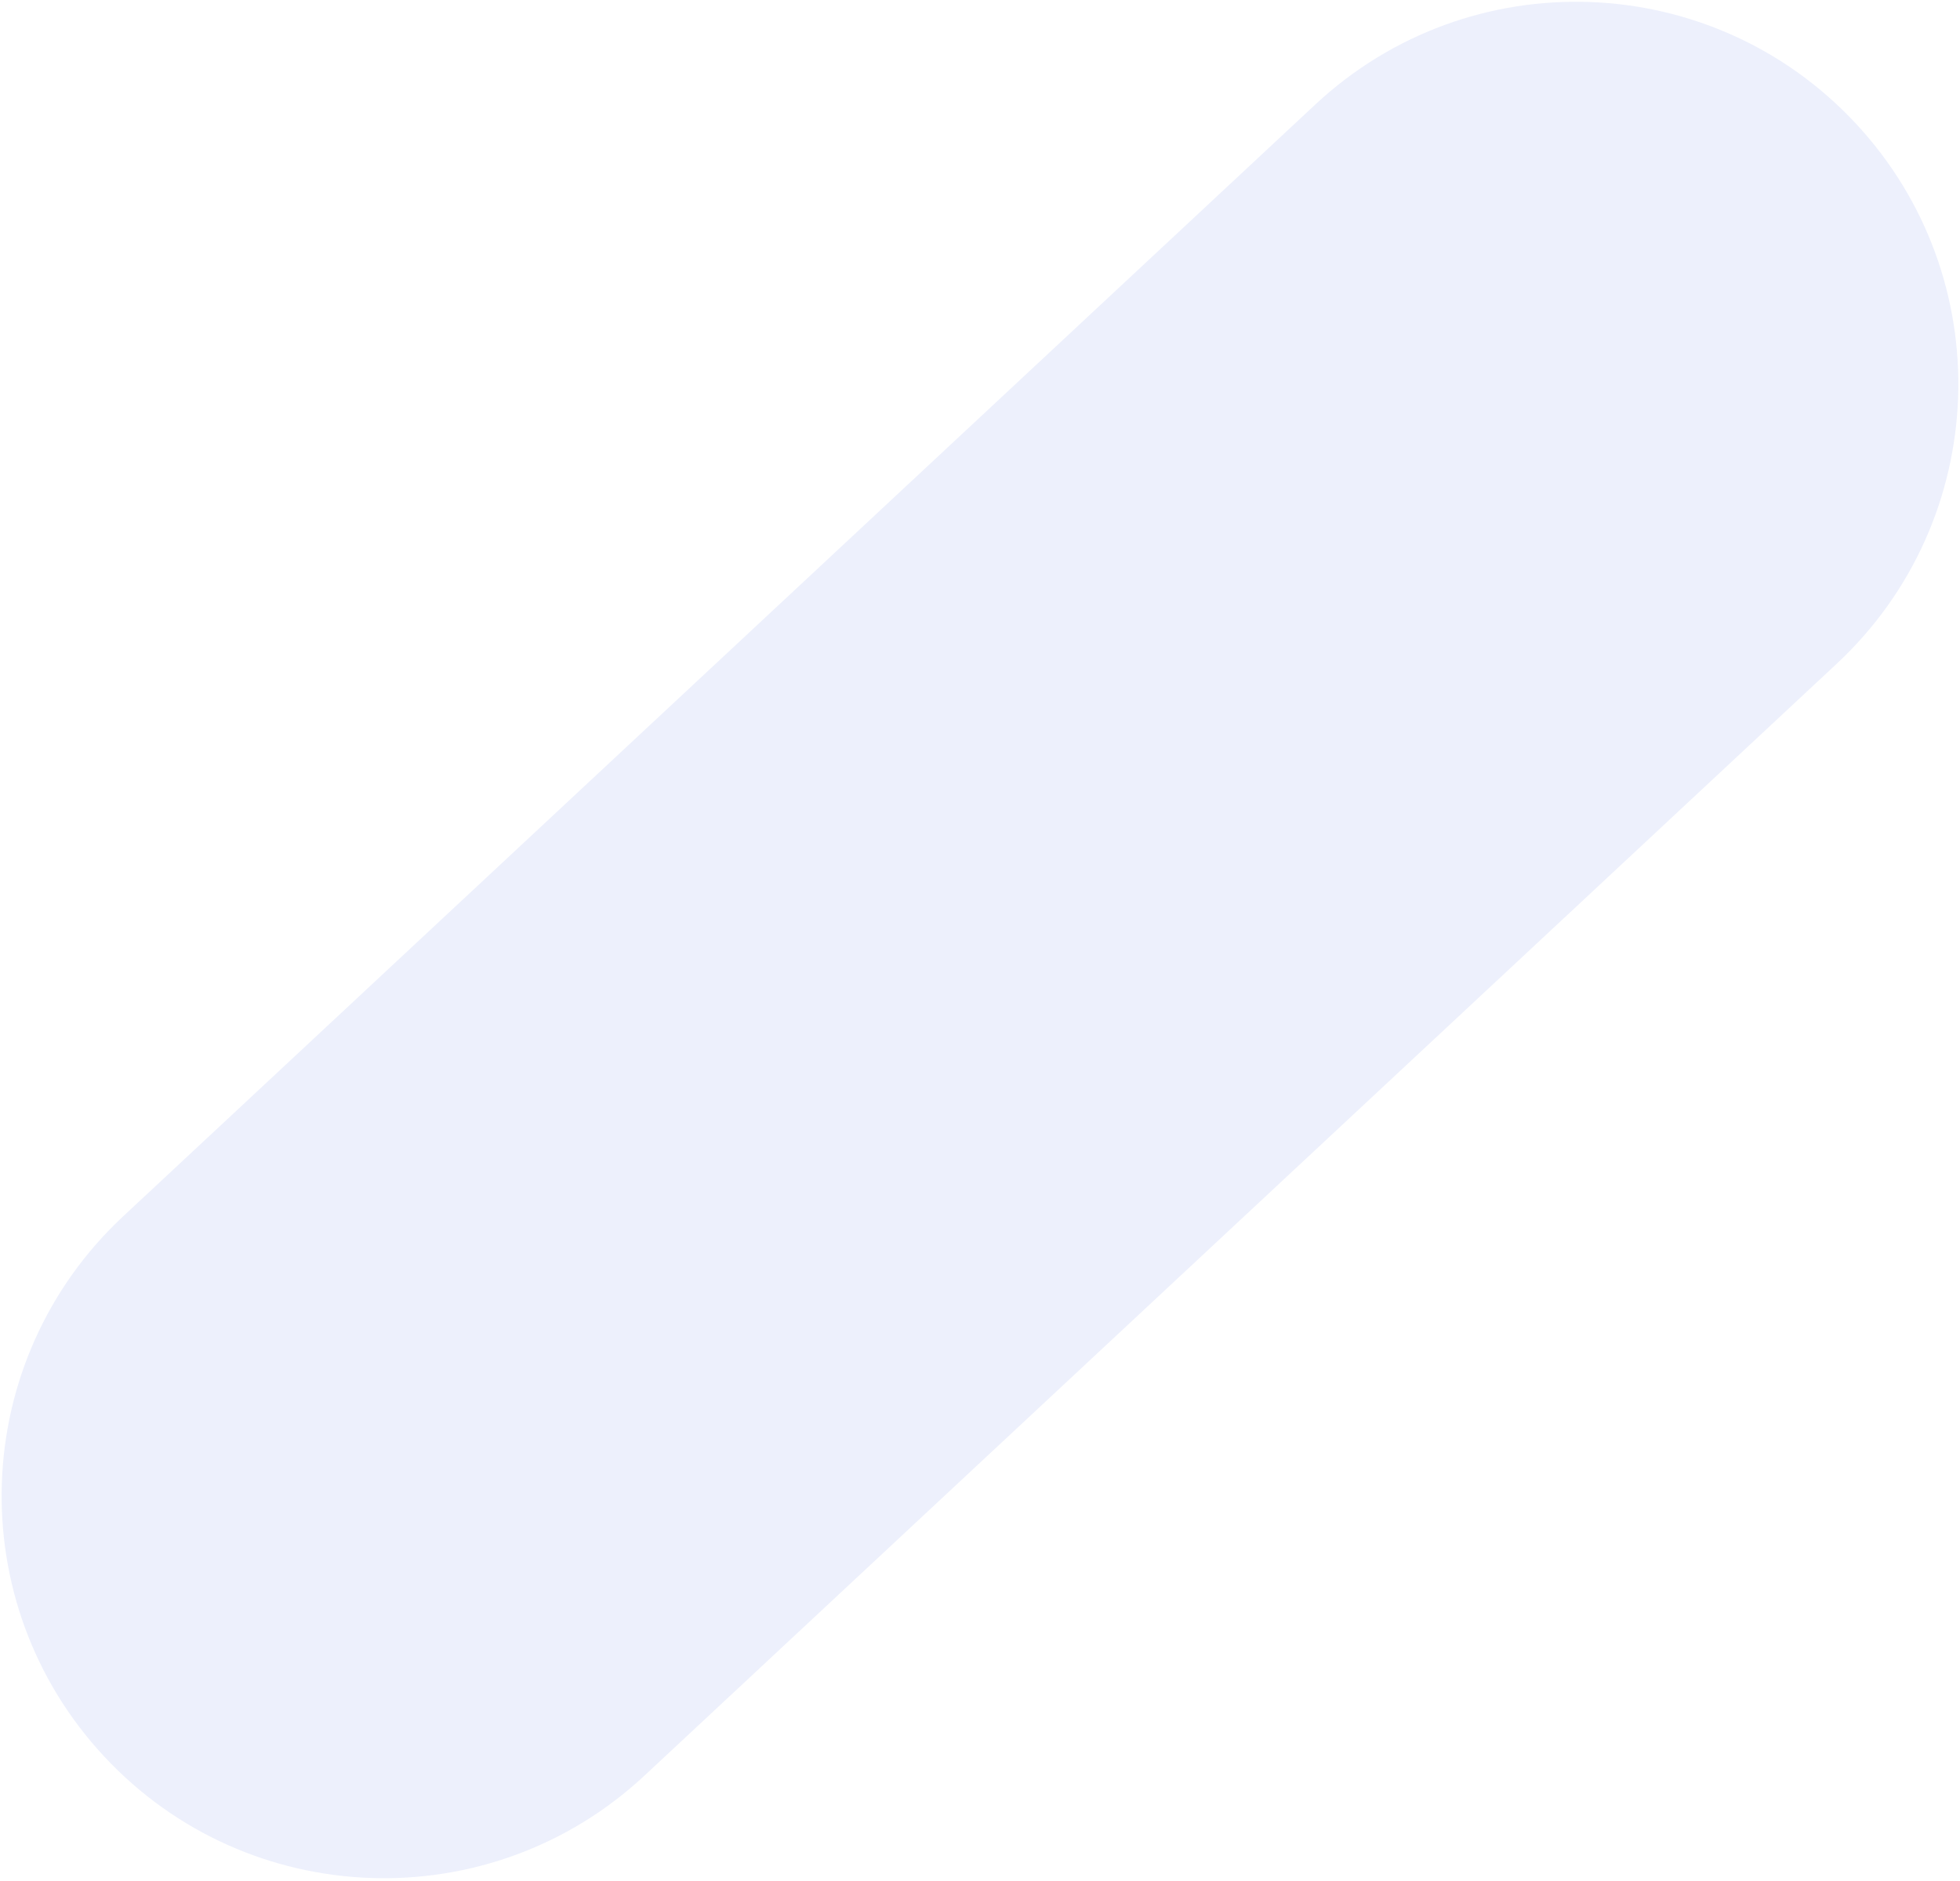
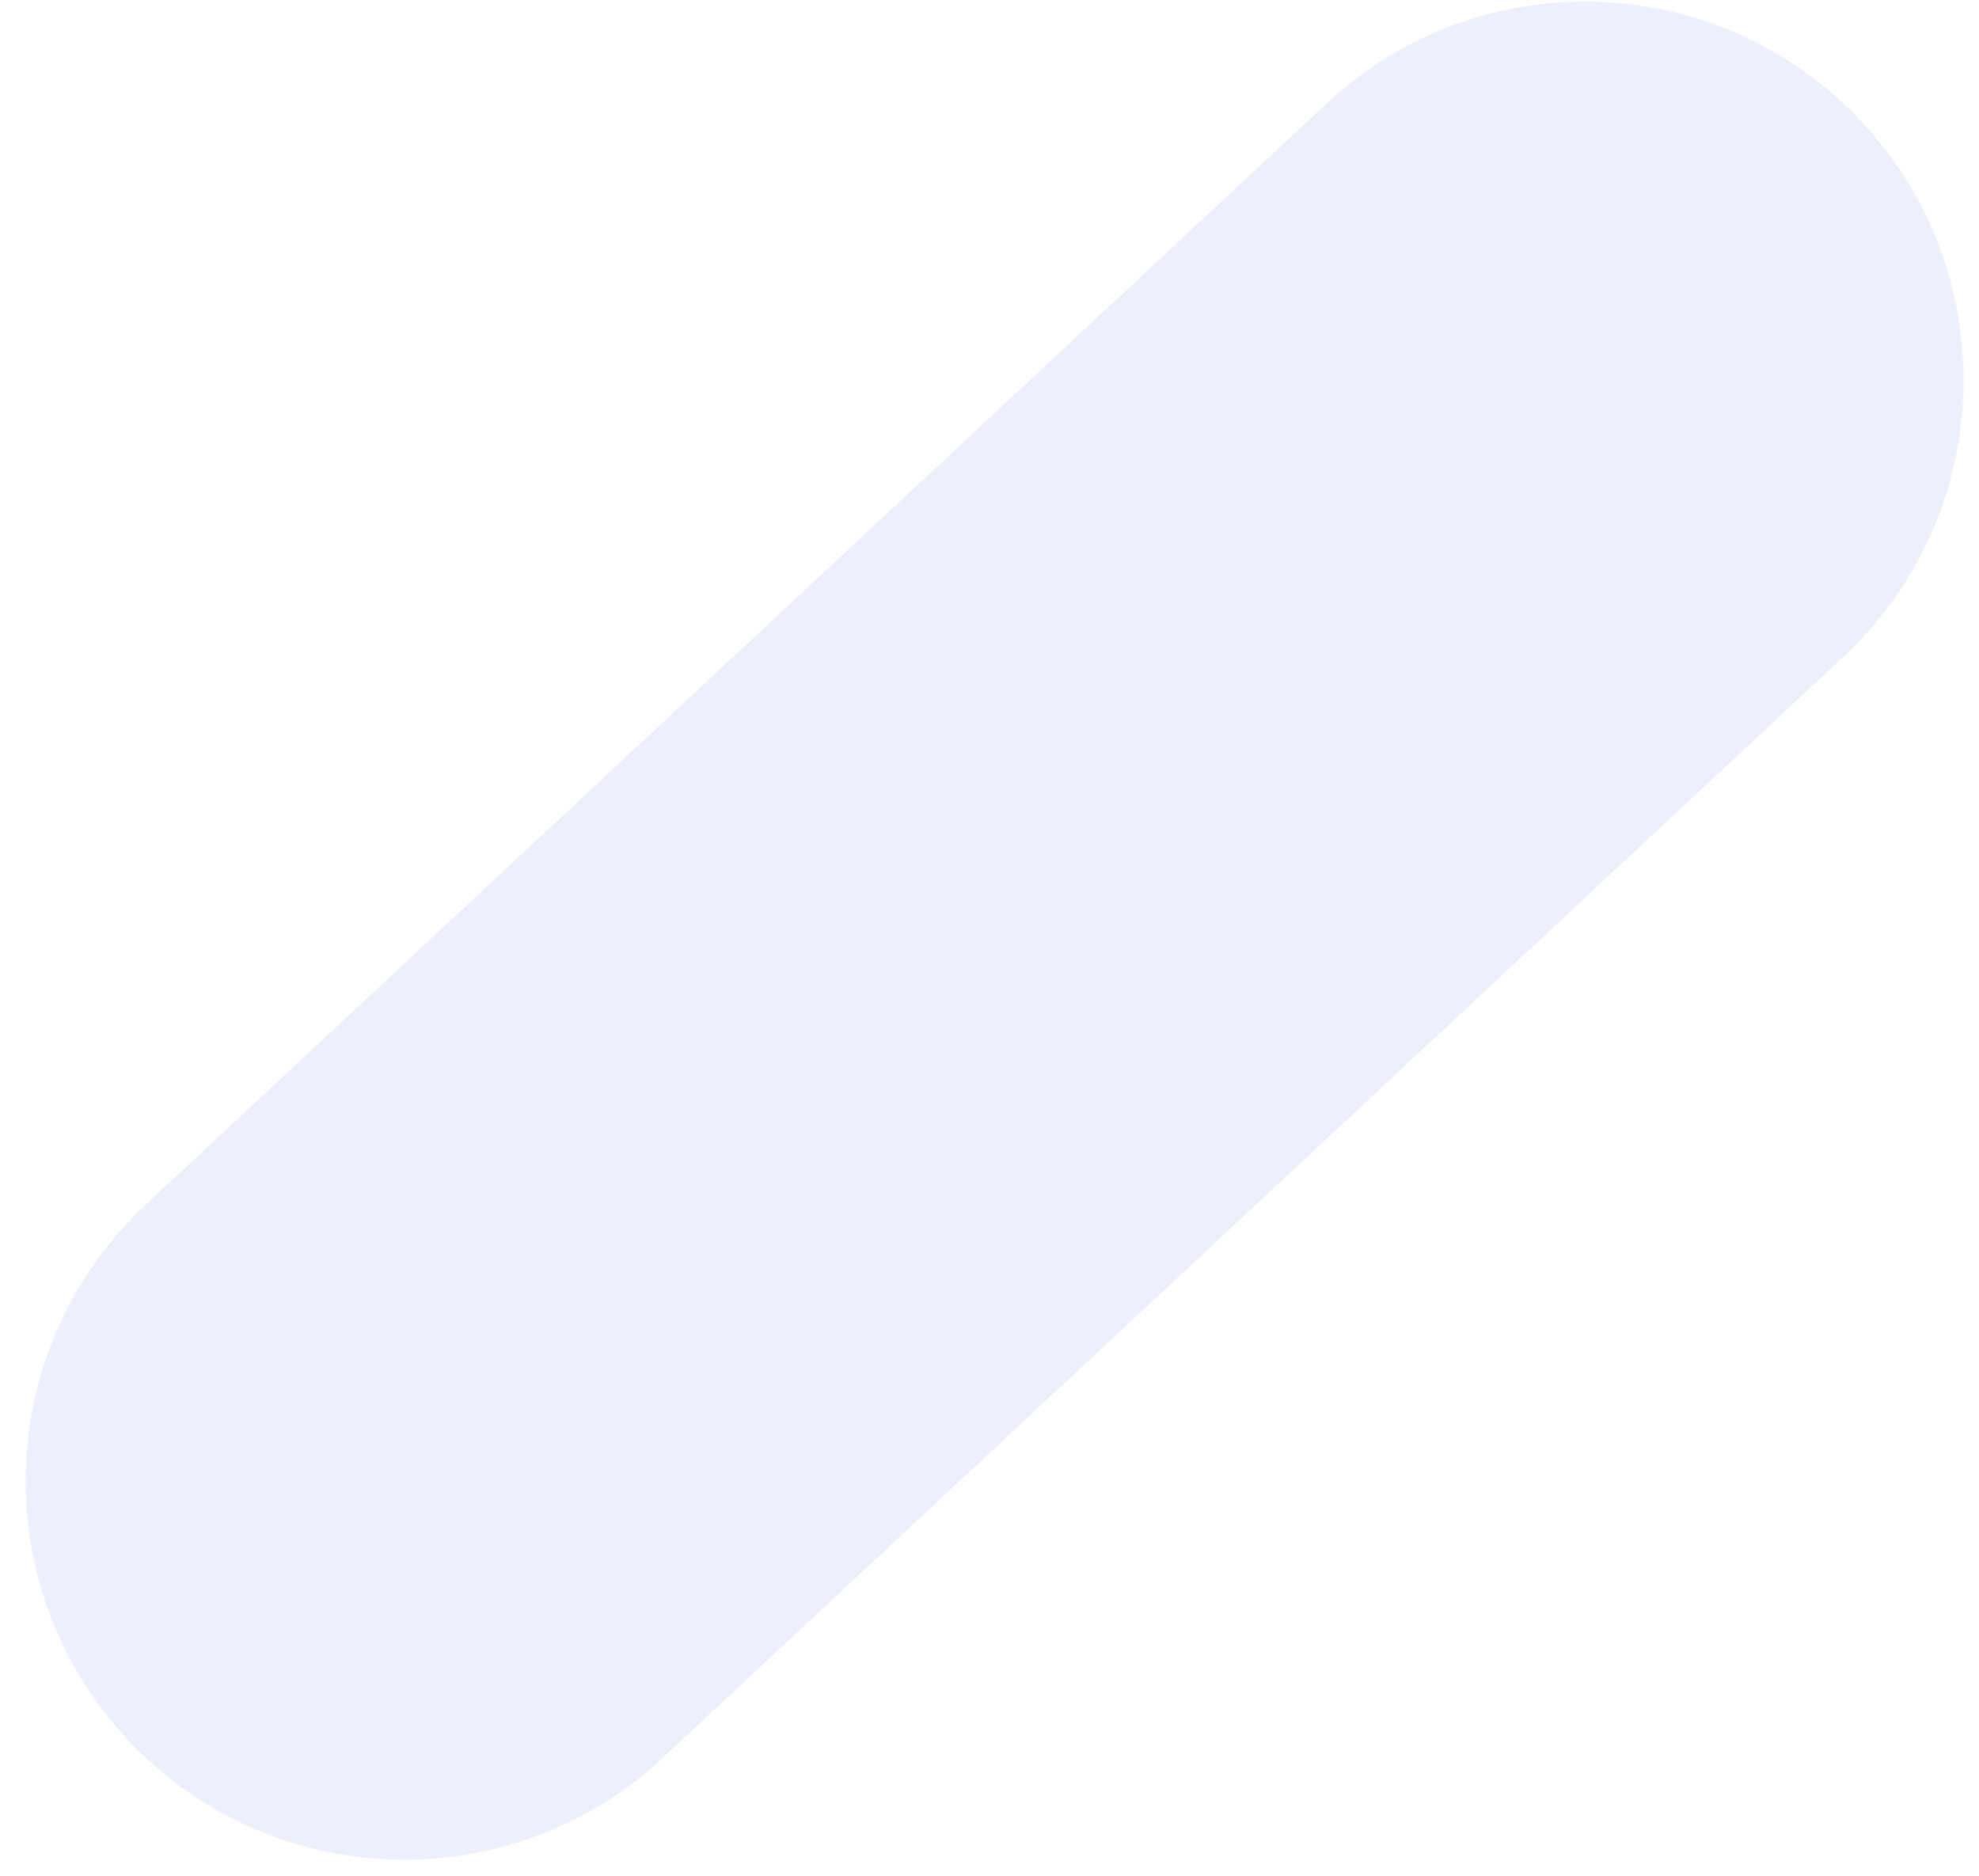
- <svg xmlns="http://www.w3.org/2000/svg" width="564" height="541" viewBox="0 0 564 541" fill="none">
-   <path d="M30.02 505.431C-11.412 461.001 -8.981 391.395 35.449 349.963L378.503 30.06C422.933 -11.372 492.539 -8.941 533.971 35.489C575.403 79.92 572.973 149.526 528.542 190.958L185.489 510.86C141.058 552.293 71.453 549.862 30.02 505.431Z" fill="#EDF0FC" />
+ <svg xmlns="http://www.w3.org/2000/svg" width="575" height="545" viewBox="0 0 575 545" fill="none">
+   <mask id="mask0_9071_11058" style="mask-type:alpha" maskUnits="userSpaceOnUse" x="0" y="0" width="575" height="545">
+     <rect width="575" height="545" fill="#D9D9D9" />
+   </mask>
+   <g mask="url(#mask0_9071_11058)">
+     <rect x="-38" y="424.942" width="689.066" height="220" rx="110" transform="rotate(-43 -38 424.942)" fill="#EDF0FC" />
+   </g>
</svg>
